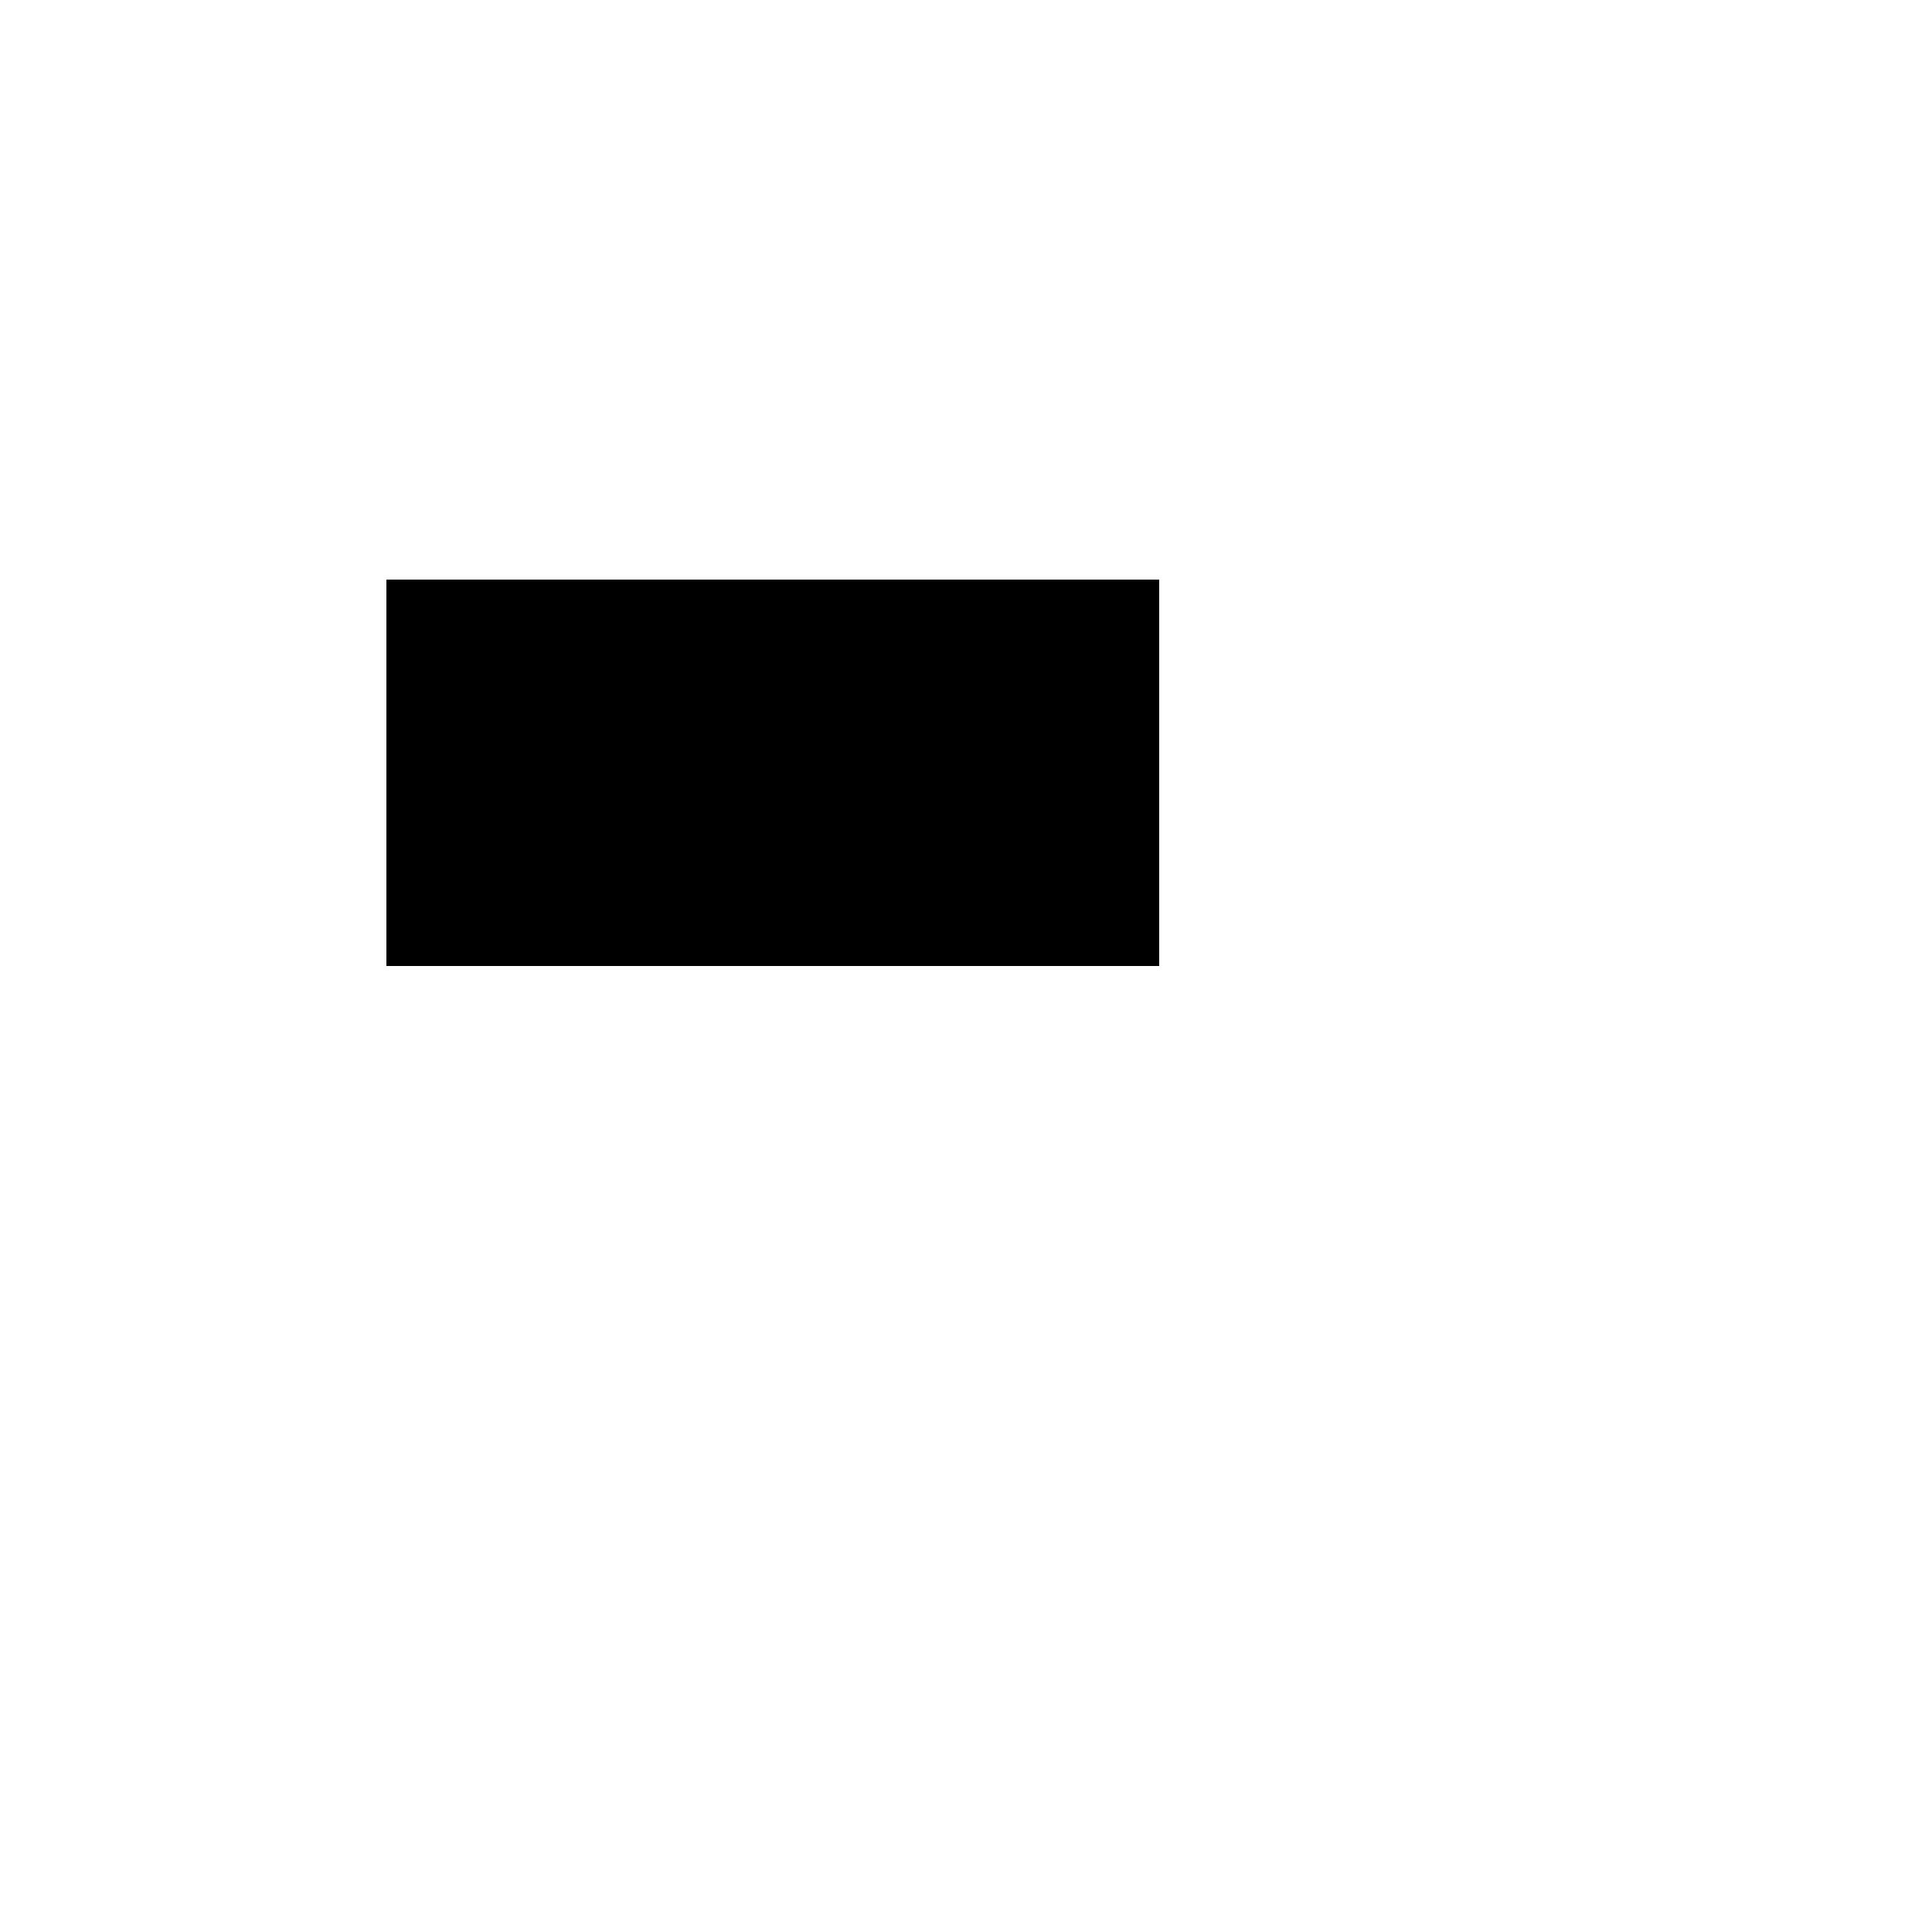
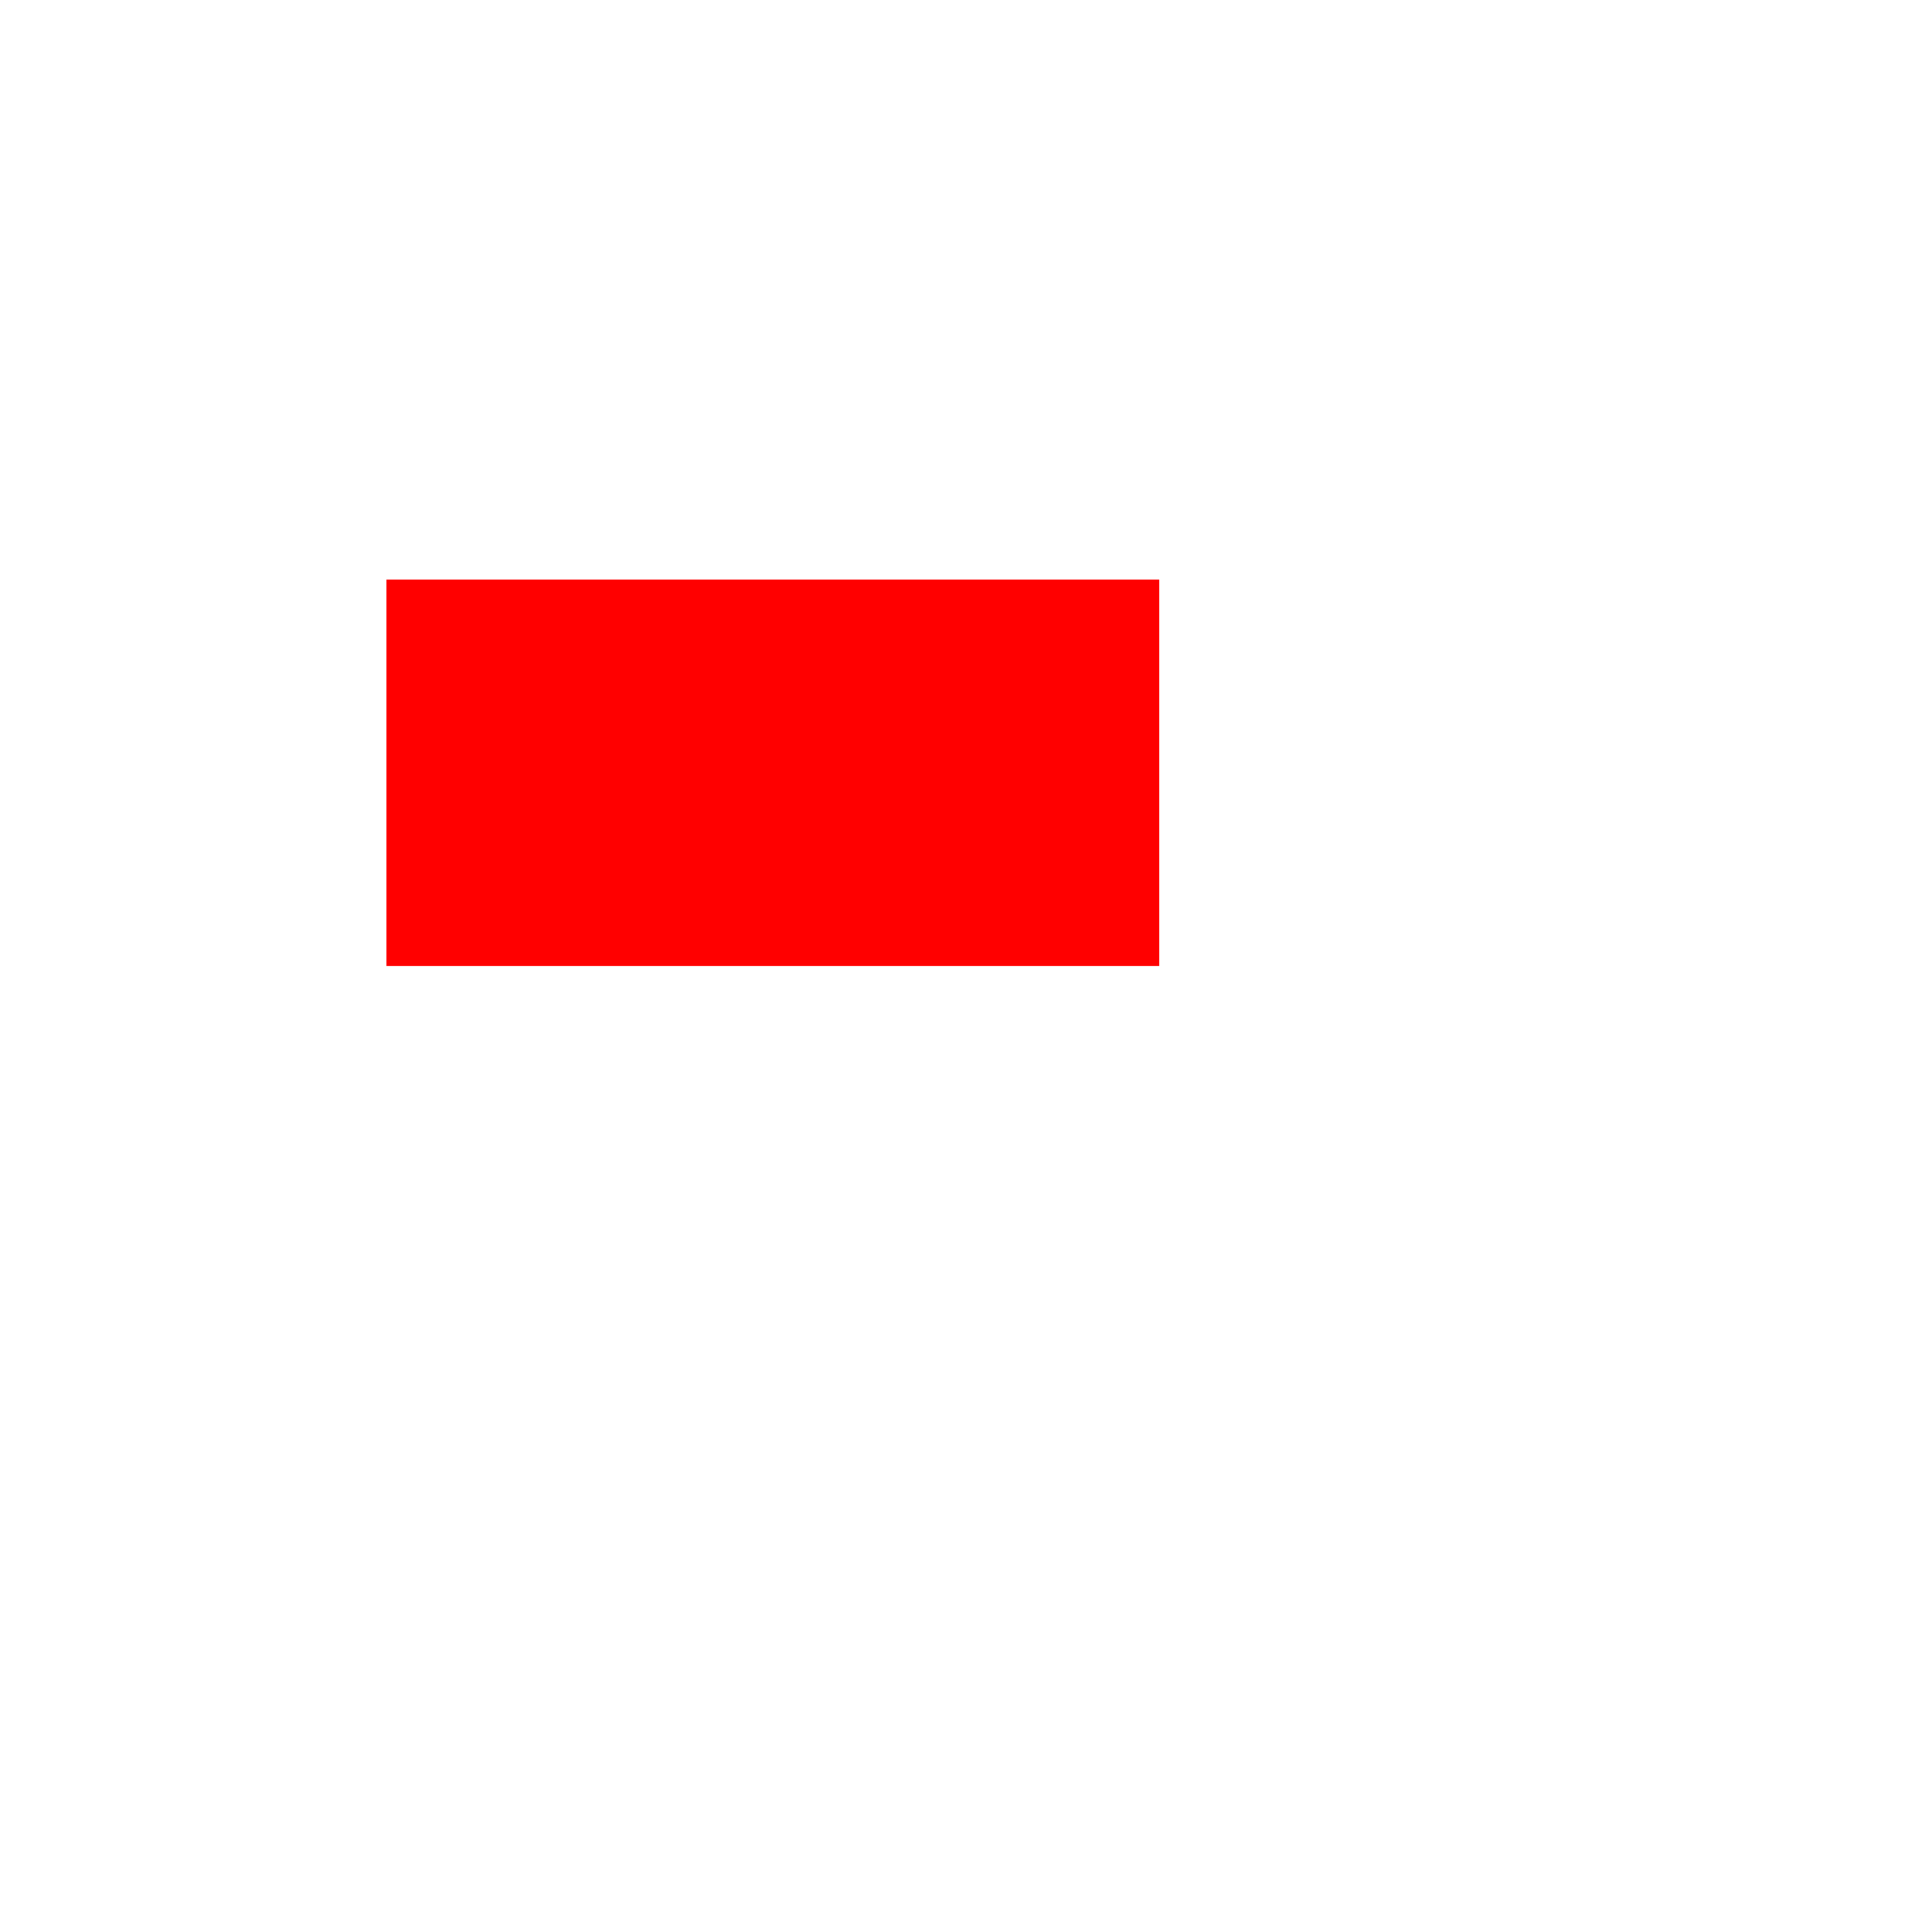
<svg xmlns="http://www.w3.org/2000/svg" width="100" height="100">
  <defs>
-     <filter id="flood" filterUnits="userSpaceOnUse" x="0" y="0" width="100" height="100">
+     <filter id="flood" filterUnits="userSpaceOnUse" x="0" y="0" width="100" height="100" color="red">
+       <animate attributeName="color" values="red;blue" dur="1s" fill="freeze" />
      <feFlood x="20" y="30" width="40" height="20" flood-color="currentColor" />
    </filter>
  </defs>
-   <rect width="10" height="10" color="red" filter="url(#flood)">
-     <animate attributeName="color" values="red;blue" dur="1s" fill="freeze" />
-   </rect>
+   <rect width="10" height="10" color="lime" filter="url(#flood)" />
</svg>
